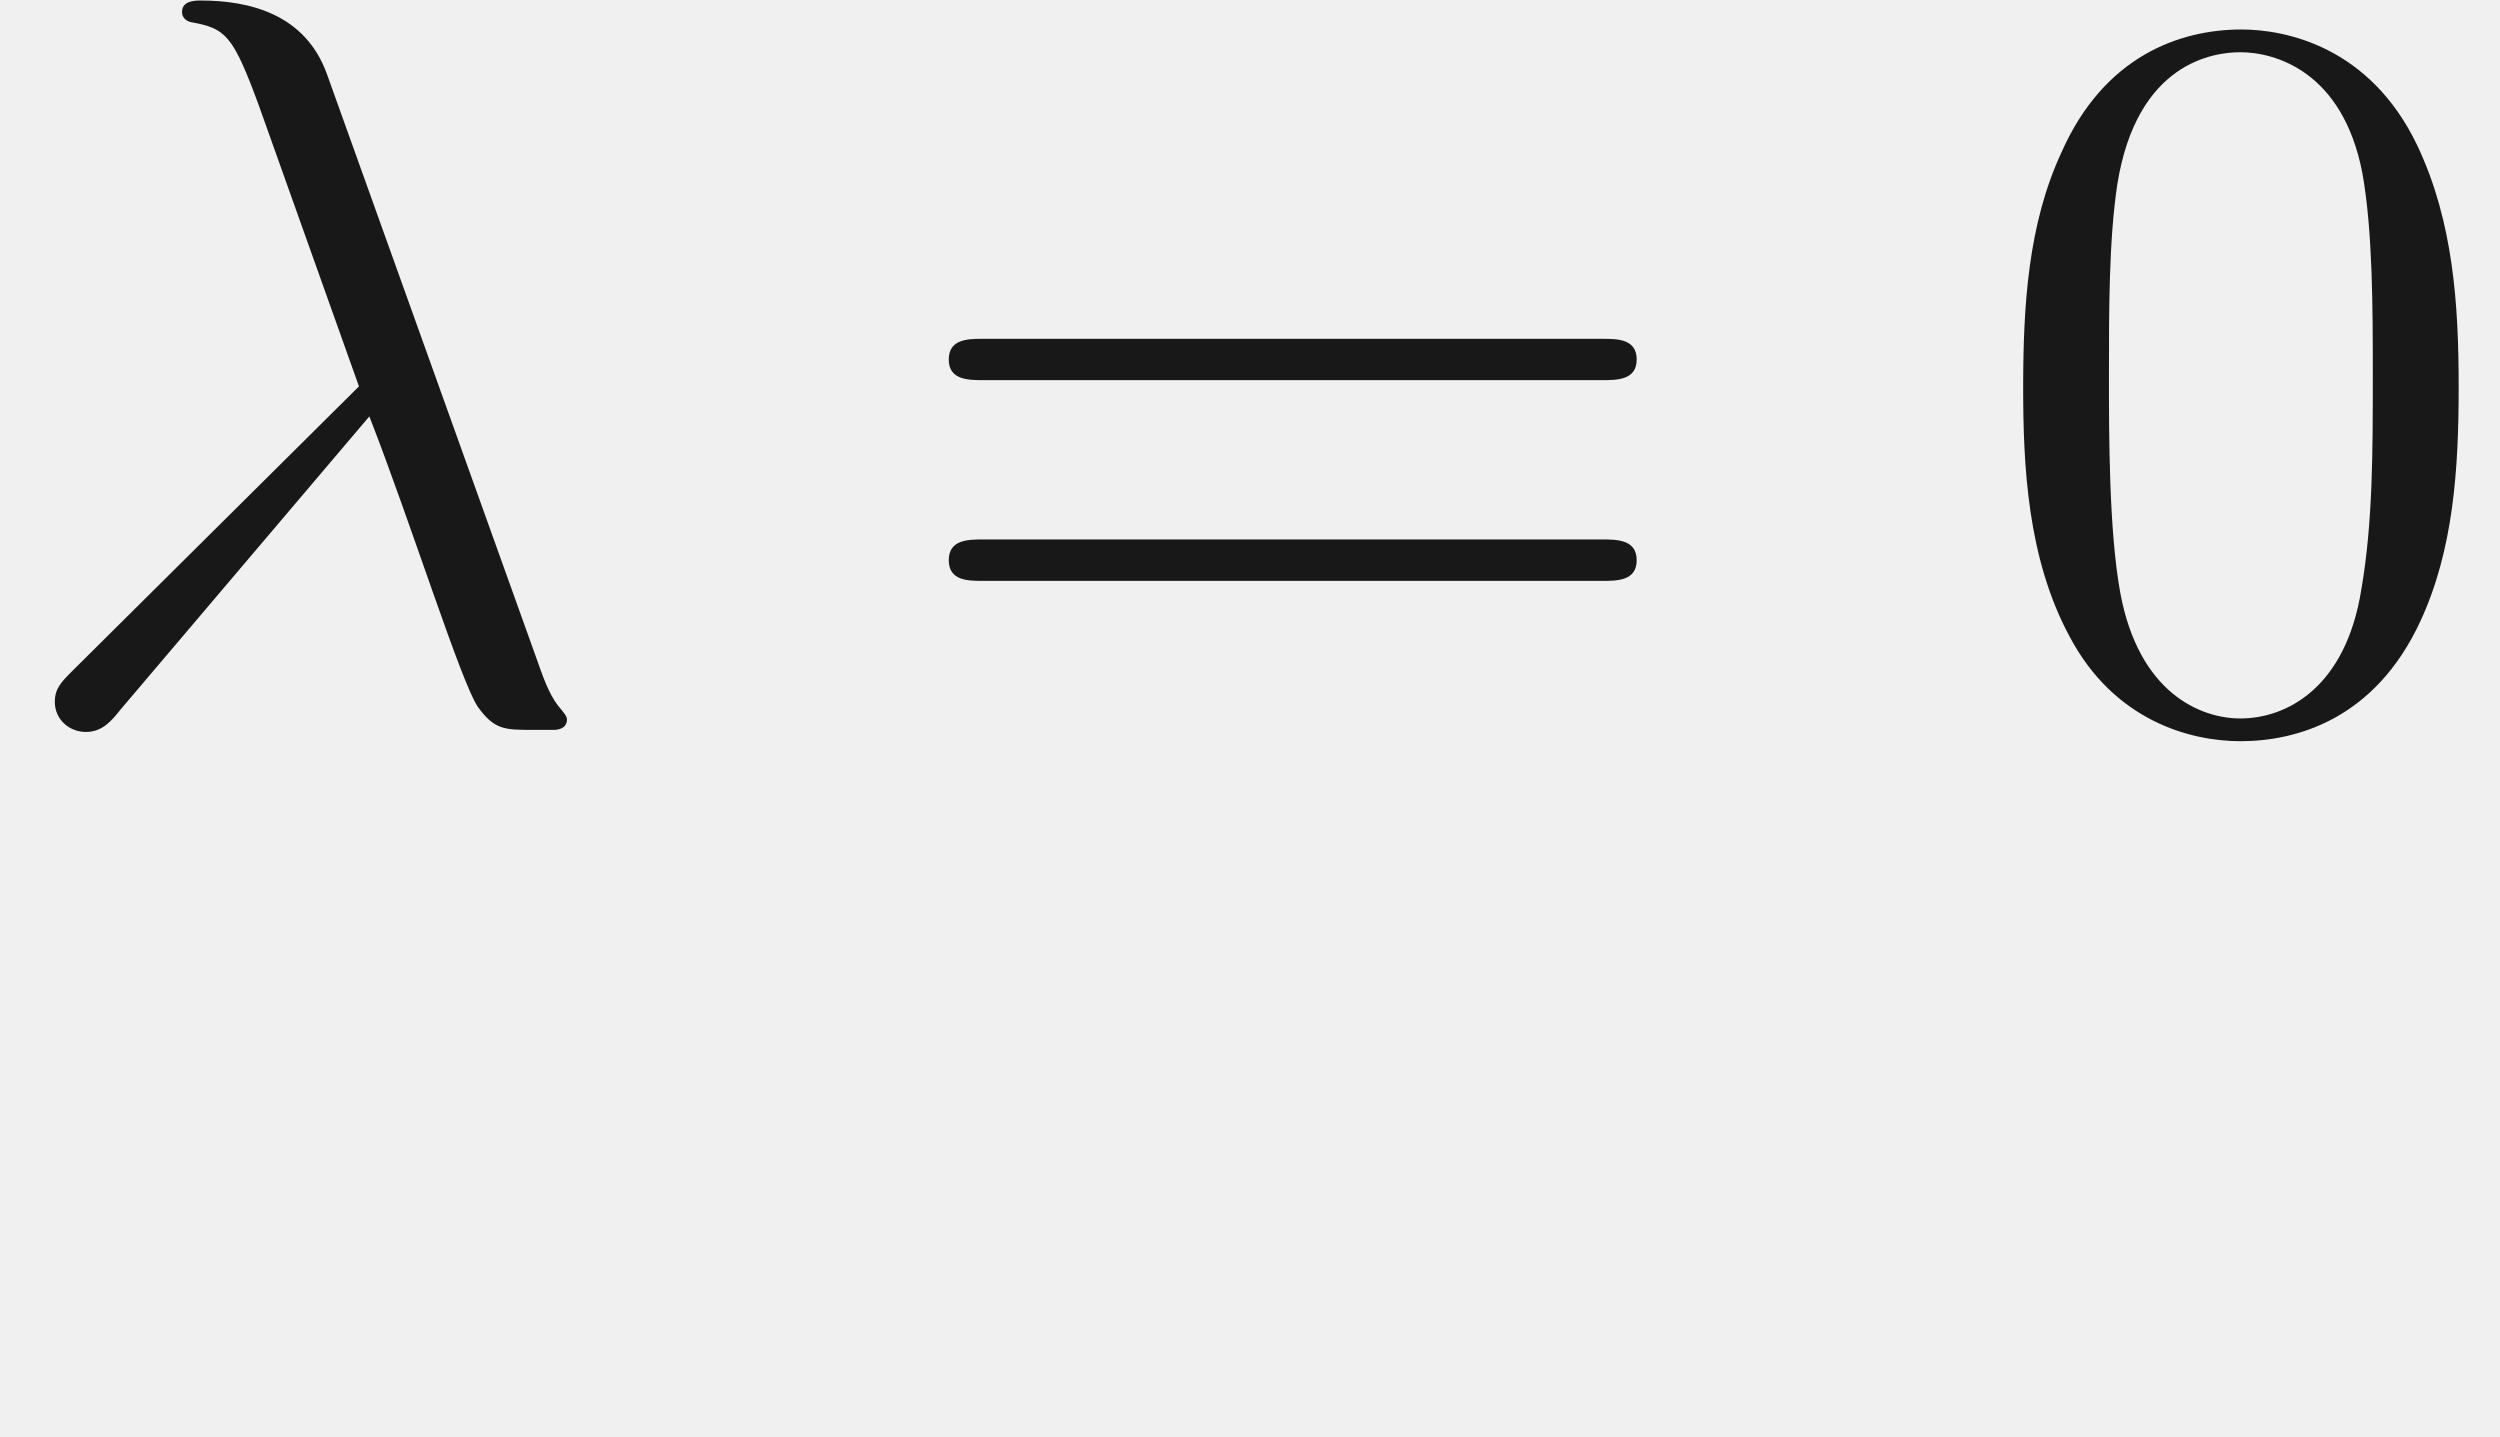
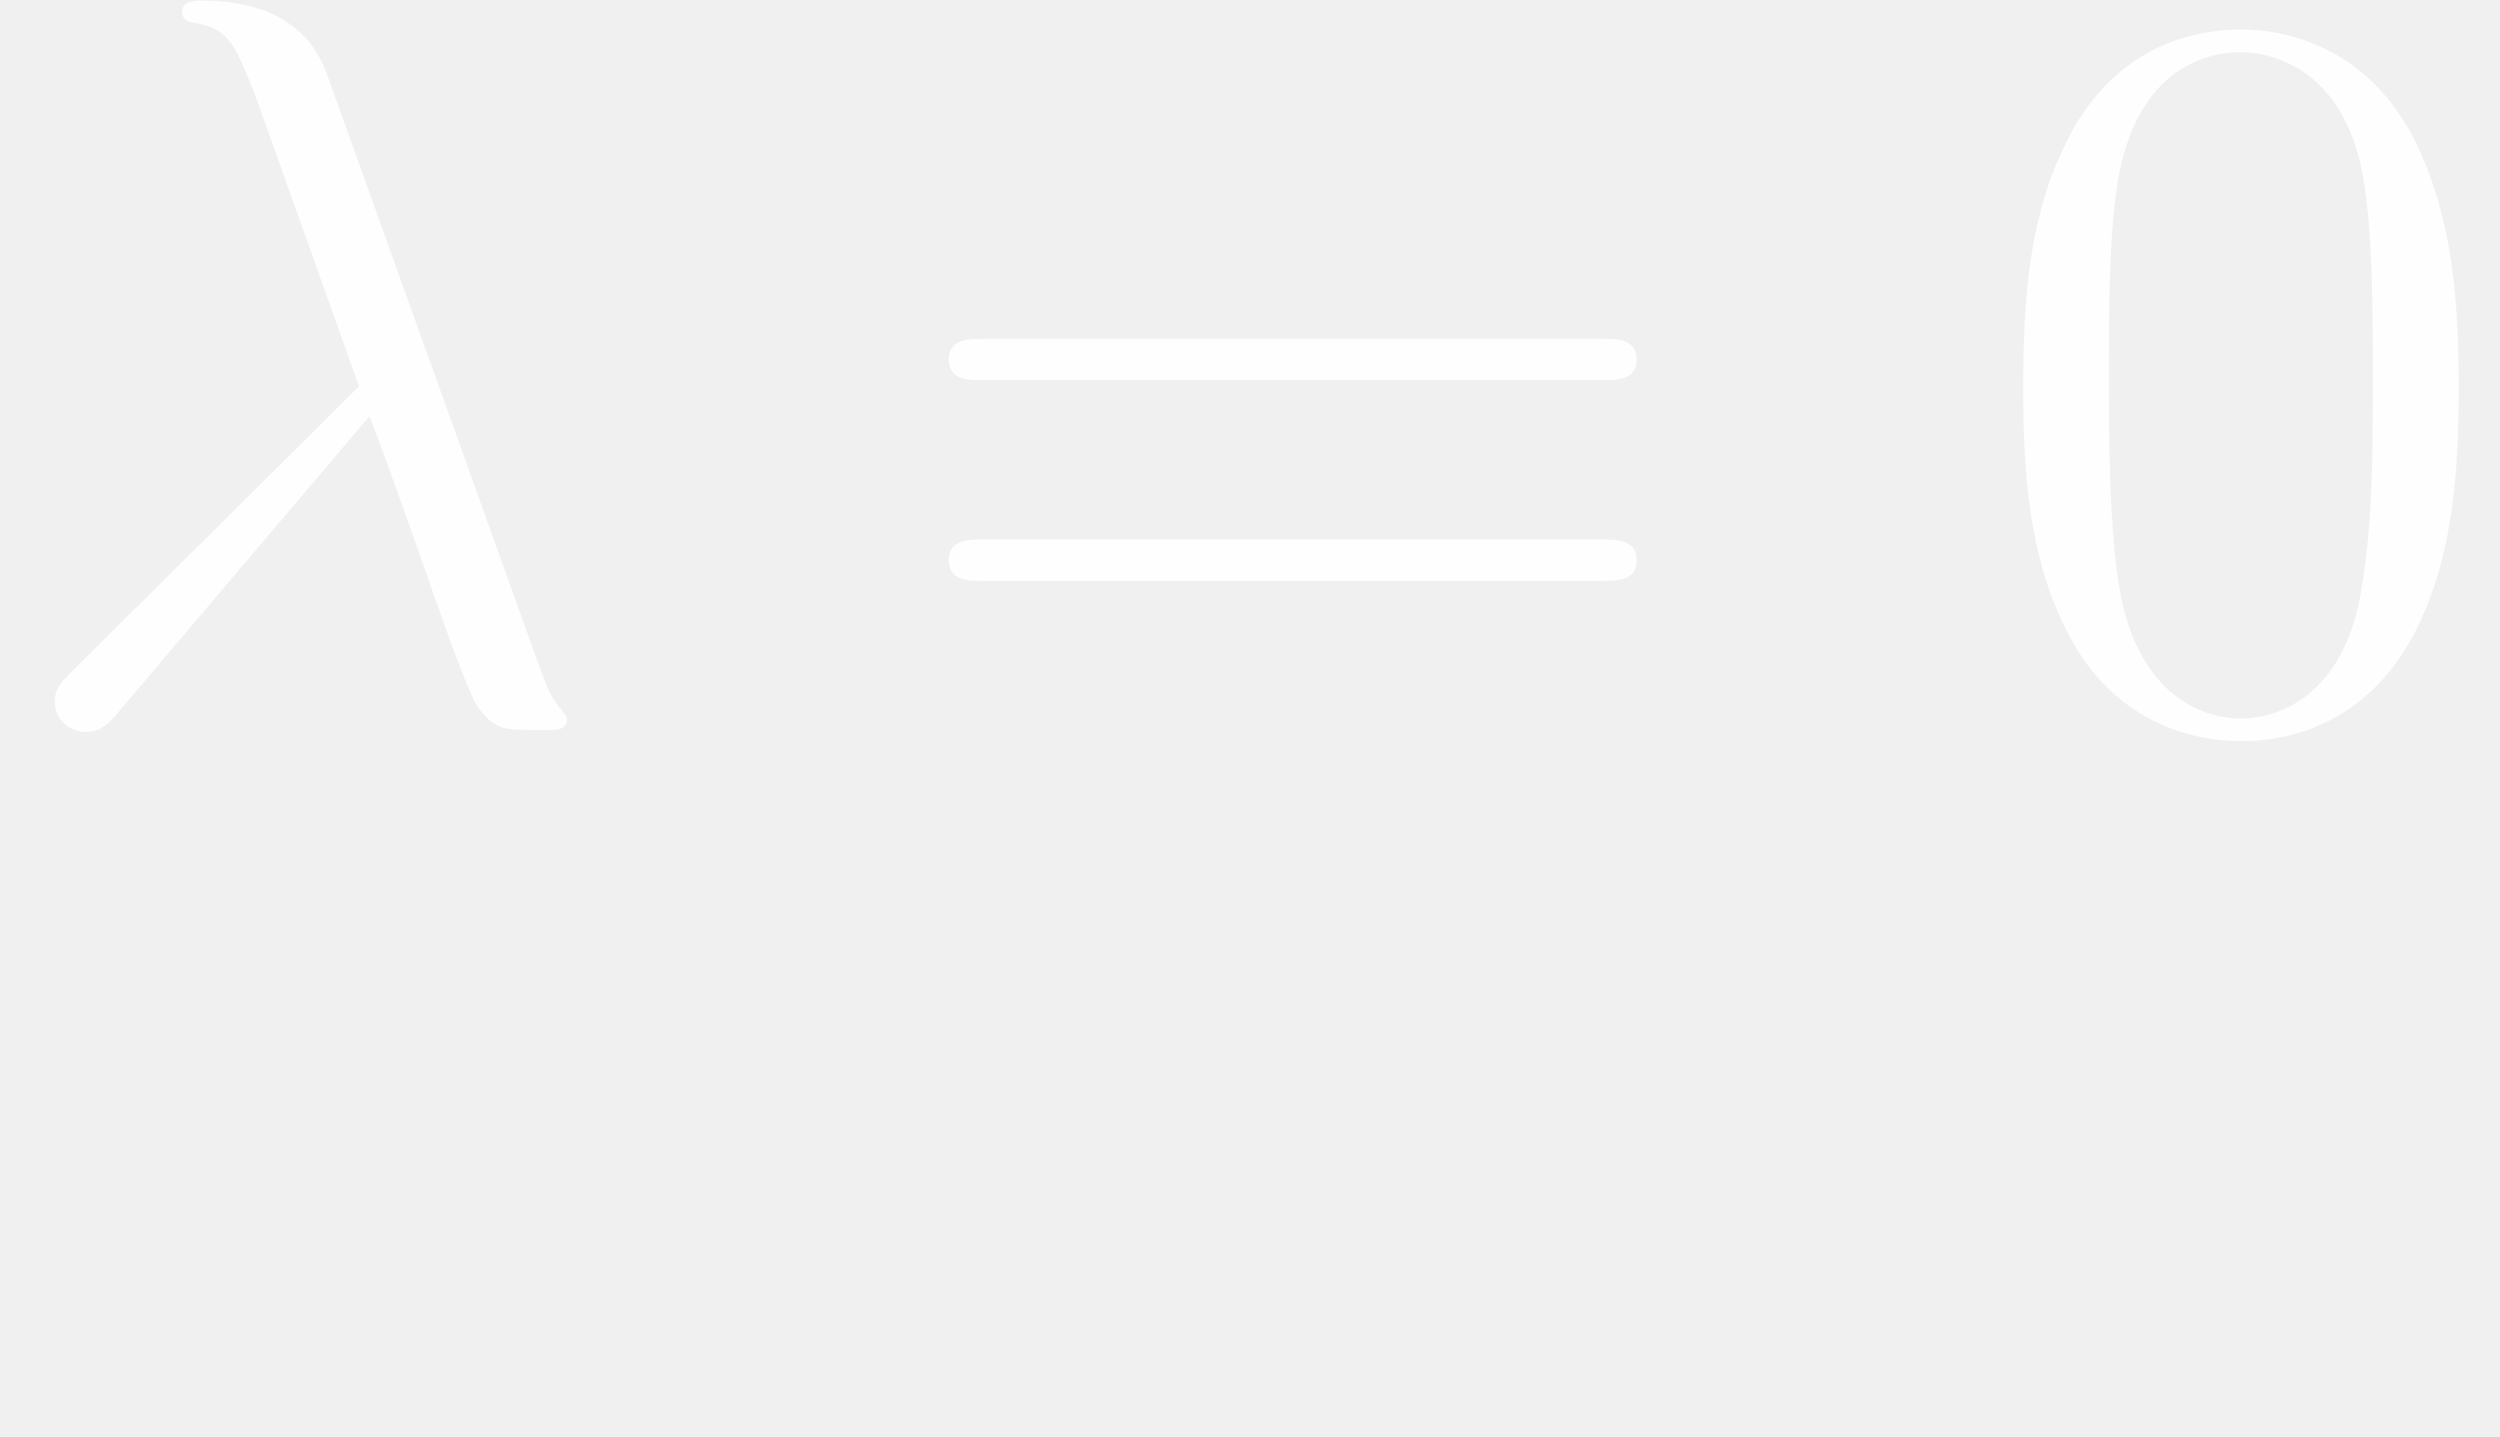
<svg xmlns="http://www.w3.org/2000/svg" xmlns:ns1="http://github.com/leegao/readme2tex/" xmlns:xlink="http://www.w3.org/1999/xlink" height="13.837pt" ns1:offset="3.552713678800501e-15" version="1.1" viewBox="-52.075 -68.956 24.076 13.837" width="24.076pt">
  <defs>
    <path d="M4.583 -3.188C4.583 -3.985 4.533 -4.782 4.184 -5.519C3.726 -6.476 2.909 -6.635 2.491 -6.635C1.893 -6.635 1.166 -6.376 0.757 -5.45C0.438 -4.762 0.389 -3.985 0.389 -3.188C0.389 -2.441 0.428 -1.544 0.837 -0.787C1.265 0.02 1.993 0.219 2.481 0.219C3.019 0.219 3.776 0.01 4.214 -0.936C4.533 -1.624 4.583 -2.401 4.583 -3.188ZM2.481 0C2.092 0 1.504 -0.249 1.325 -1.205C1.215 -1.803 1.215 -2.72 1.215 -3.308C1.215 -3.945 1.215 -4.603 1.295 -5.141C1.484 -6.326 2.232 -6.416 2.481 -6.416C2.809 -6.416 3.467 -6.237 3.656 -5.25C3.756 -4.692 3.756 -3.935 3.756 -3.308C3.756 -2.56 3.756 -1.883 3.646 -1.245C3.497 -0.299 2.929 0 2.481 0Z" id="g1-48" />
    <path d="M6.844 -3.258C6.994 -3.258 7.183 -3.258 7.183 -3.457S6.994 -3.656 6.854 -3.656H0.887C0.747 -3.656 0.558 -3.656 0.558 -3.457S0.747 -3.258 0.897 -3.258H6.844ZM6.854 -1.325C6.994 -1.325 7.183 -1.325 7.183 -1.524S6.994 -1.724 6.844 -1.724H0.897C0.747 -1.724 0.558 -1.724 0.558 -1.524S0.747 -1.325 0.887 -1.325H6.854Z" id="g1-61" />
    <path d="M3.318 -0.757C3.357 -0.359 3.626 0.06 4.095 0.06C4.304 0.06 4.912 -0.08 4.912 -0.887V-1.445H4.663V-0.887C4.663 -0.309 4.413 -0.249 4.304 -0.249C3.975 -0.249 3.935 -0.697 3.935 -0.747V-2.74C3.935 -3.158 3.935 -3.547 3.577 -3.915C3.188 -4.304 2.69 -4.463 2.212 -4.463C1.395 -4.463 0.707 -3.995 0.707 -3.337C0.707 -3.039 0.907 -2.869 1.166 -2.869C1.445 -2.869 1.624 -3.068 1.624 -3.328C1.624 -3.447 1.574 -3.776 1.116 -3.786C1.385 -4.134 1.873 -4.244 2.192 -4.244C2.68 -4.244 3.248 -3.856 3.248 -2.969V-2.6C2.74 -2.57 2.042 -2.54 1.415 -2.242C0.667 -1.903 0.418 -1.385 0.418 -0.946C0.418 -0.139 1.385 0.11 2.012 0.11C2.67 0.11 3.128 -0.289 3.318 -0.757ZM3.248 -2.391V-1.395C3.248 -0.448 2.531 -0.11 2.082 -0.11C1.594 -0.11 1.186 -0.458 1.186 -0.956C1.186 -1.504 1.604 -2.331 3.248 -2.391Z" id="g1-97" />
    <path d="M3.557 -2.909C3.965 -1.863 4.443 -0.339 4.603 -0.11C4.762 0.11 4.862 0.11 5.131 0.11H5.35C5.45 0.1 5.46 0.04 5.46 0.01S5.44 -0.04 5.41 -0.08C5.31 -0.189 5.25 -0.339 5.181 -0.538L3.148 -6.207C2.939 -6.785 2.401 -6.914 1.933 -6.914C1.883 -6.914 1.753 -6.914 1.753 -6.804C1.753 -6.725 1.833 -6.705 1.843 -6.705C2.172 -6.645 2.242 -6.585 2.491 -5.908L3.457 -3.198L0.707 -0.468C0.588 -0.349 0.528 -0.289 0.528 -0.159C0.528 0.01 0.667 0.13 0.827 0.13S1.076 0.02 1.156 -0.08L3.557 -2.909Z" id="g0-21" />
  </defs>
-   <g fill-opacity="0.9" id="page1">
+   <g fill-opacity="0.9" id="page1" fill="#FFFFFF">
    <use x="-52.075" y="-62.037" xlink:href="#g0-21" />
    <use x="-43.496" y="-62.037" xlink:href="#g1-61" />
    <use x="-32.98" y="-62.037" xlink:href="#g1-48" />
  </g>
</svg>
